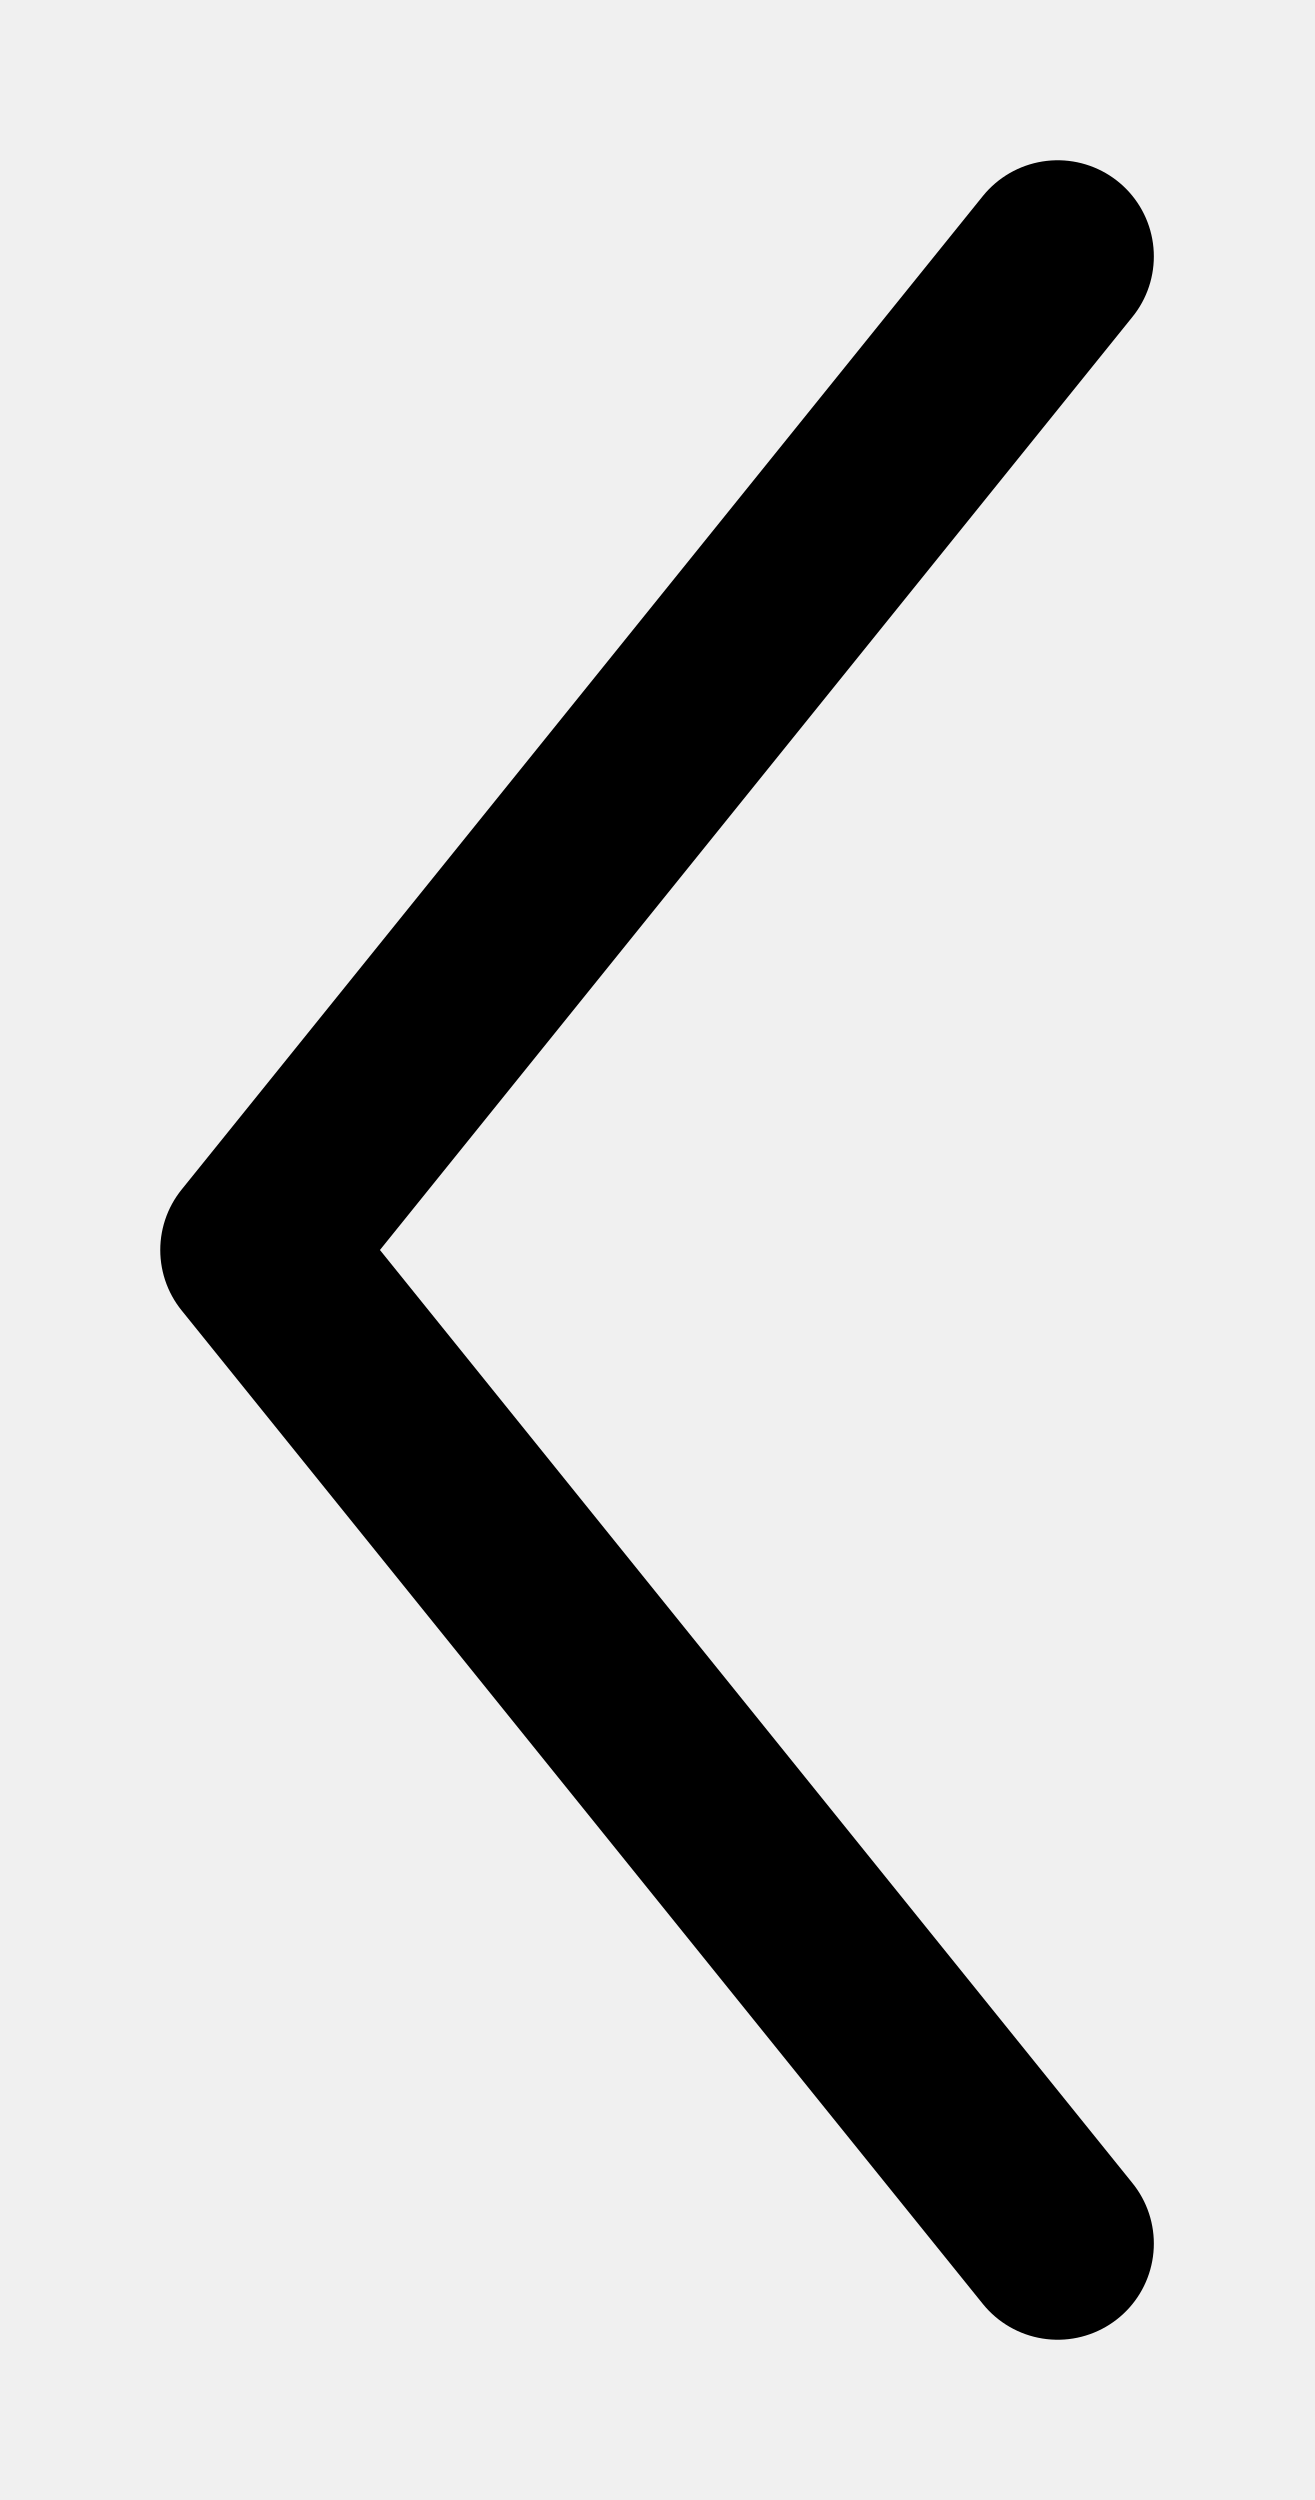
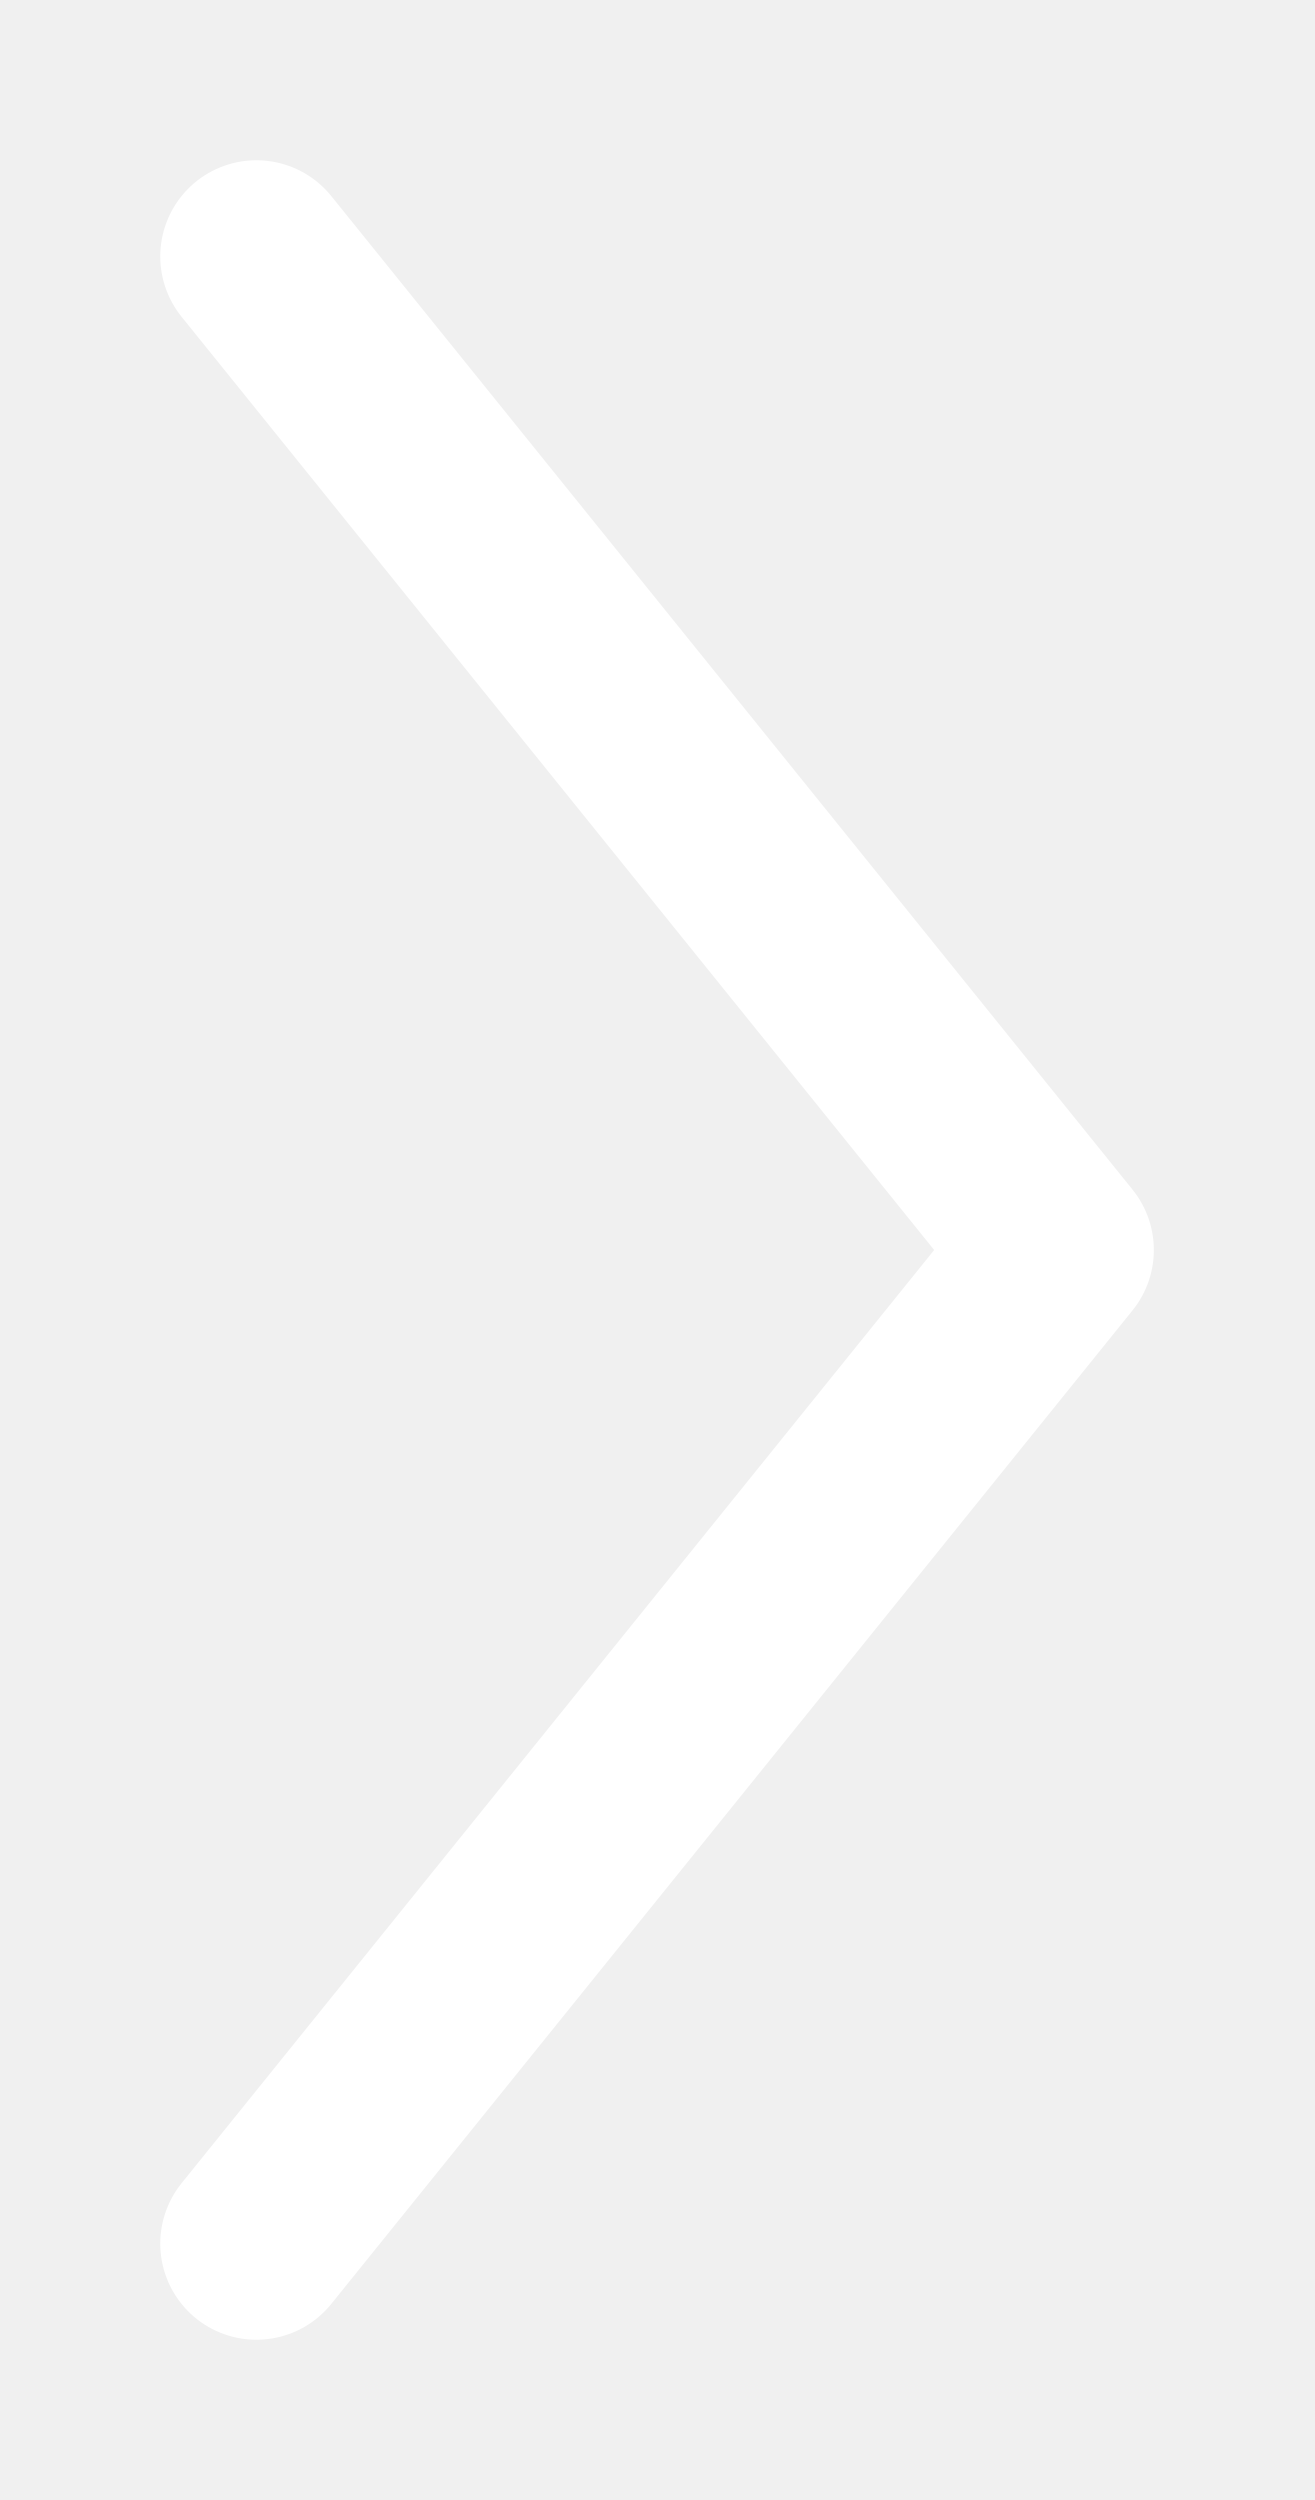
<svg xmlns="http://www.w3.org/2000/svg" width="41" height="78" viewBox="0 0 41 78" fill="none" stroke="currentColor" stroke-width="2" stroke-linecap="round" stroke-linejoin="round" class="lucide lucide-chevron-right preview-icon" version="1.1" id="svg1">
  <defs id="defs1" />
-   <path d="M 33,70 8,39 33,8" id="path1" style="stroke-width:6;stroke-dasharray:none" />
+   <path d="M 8,70 33,39 8,8" id="path1" style="stroke-width:6;stroke-dasharray:none;stroke:#ffffff;stroke-opacity:1" />
</svg>
